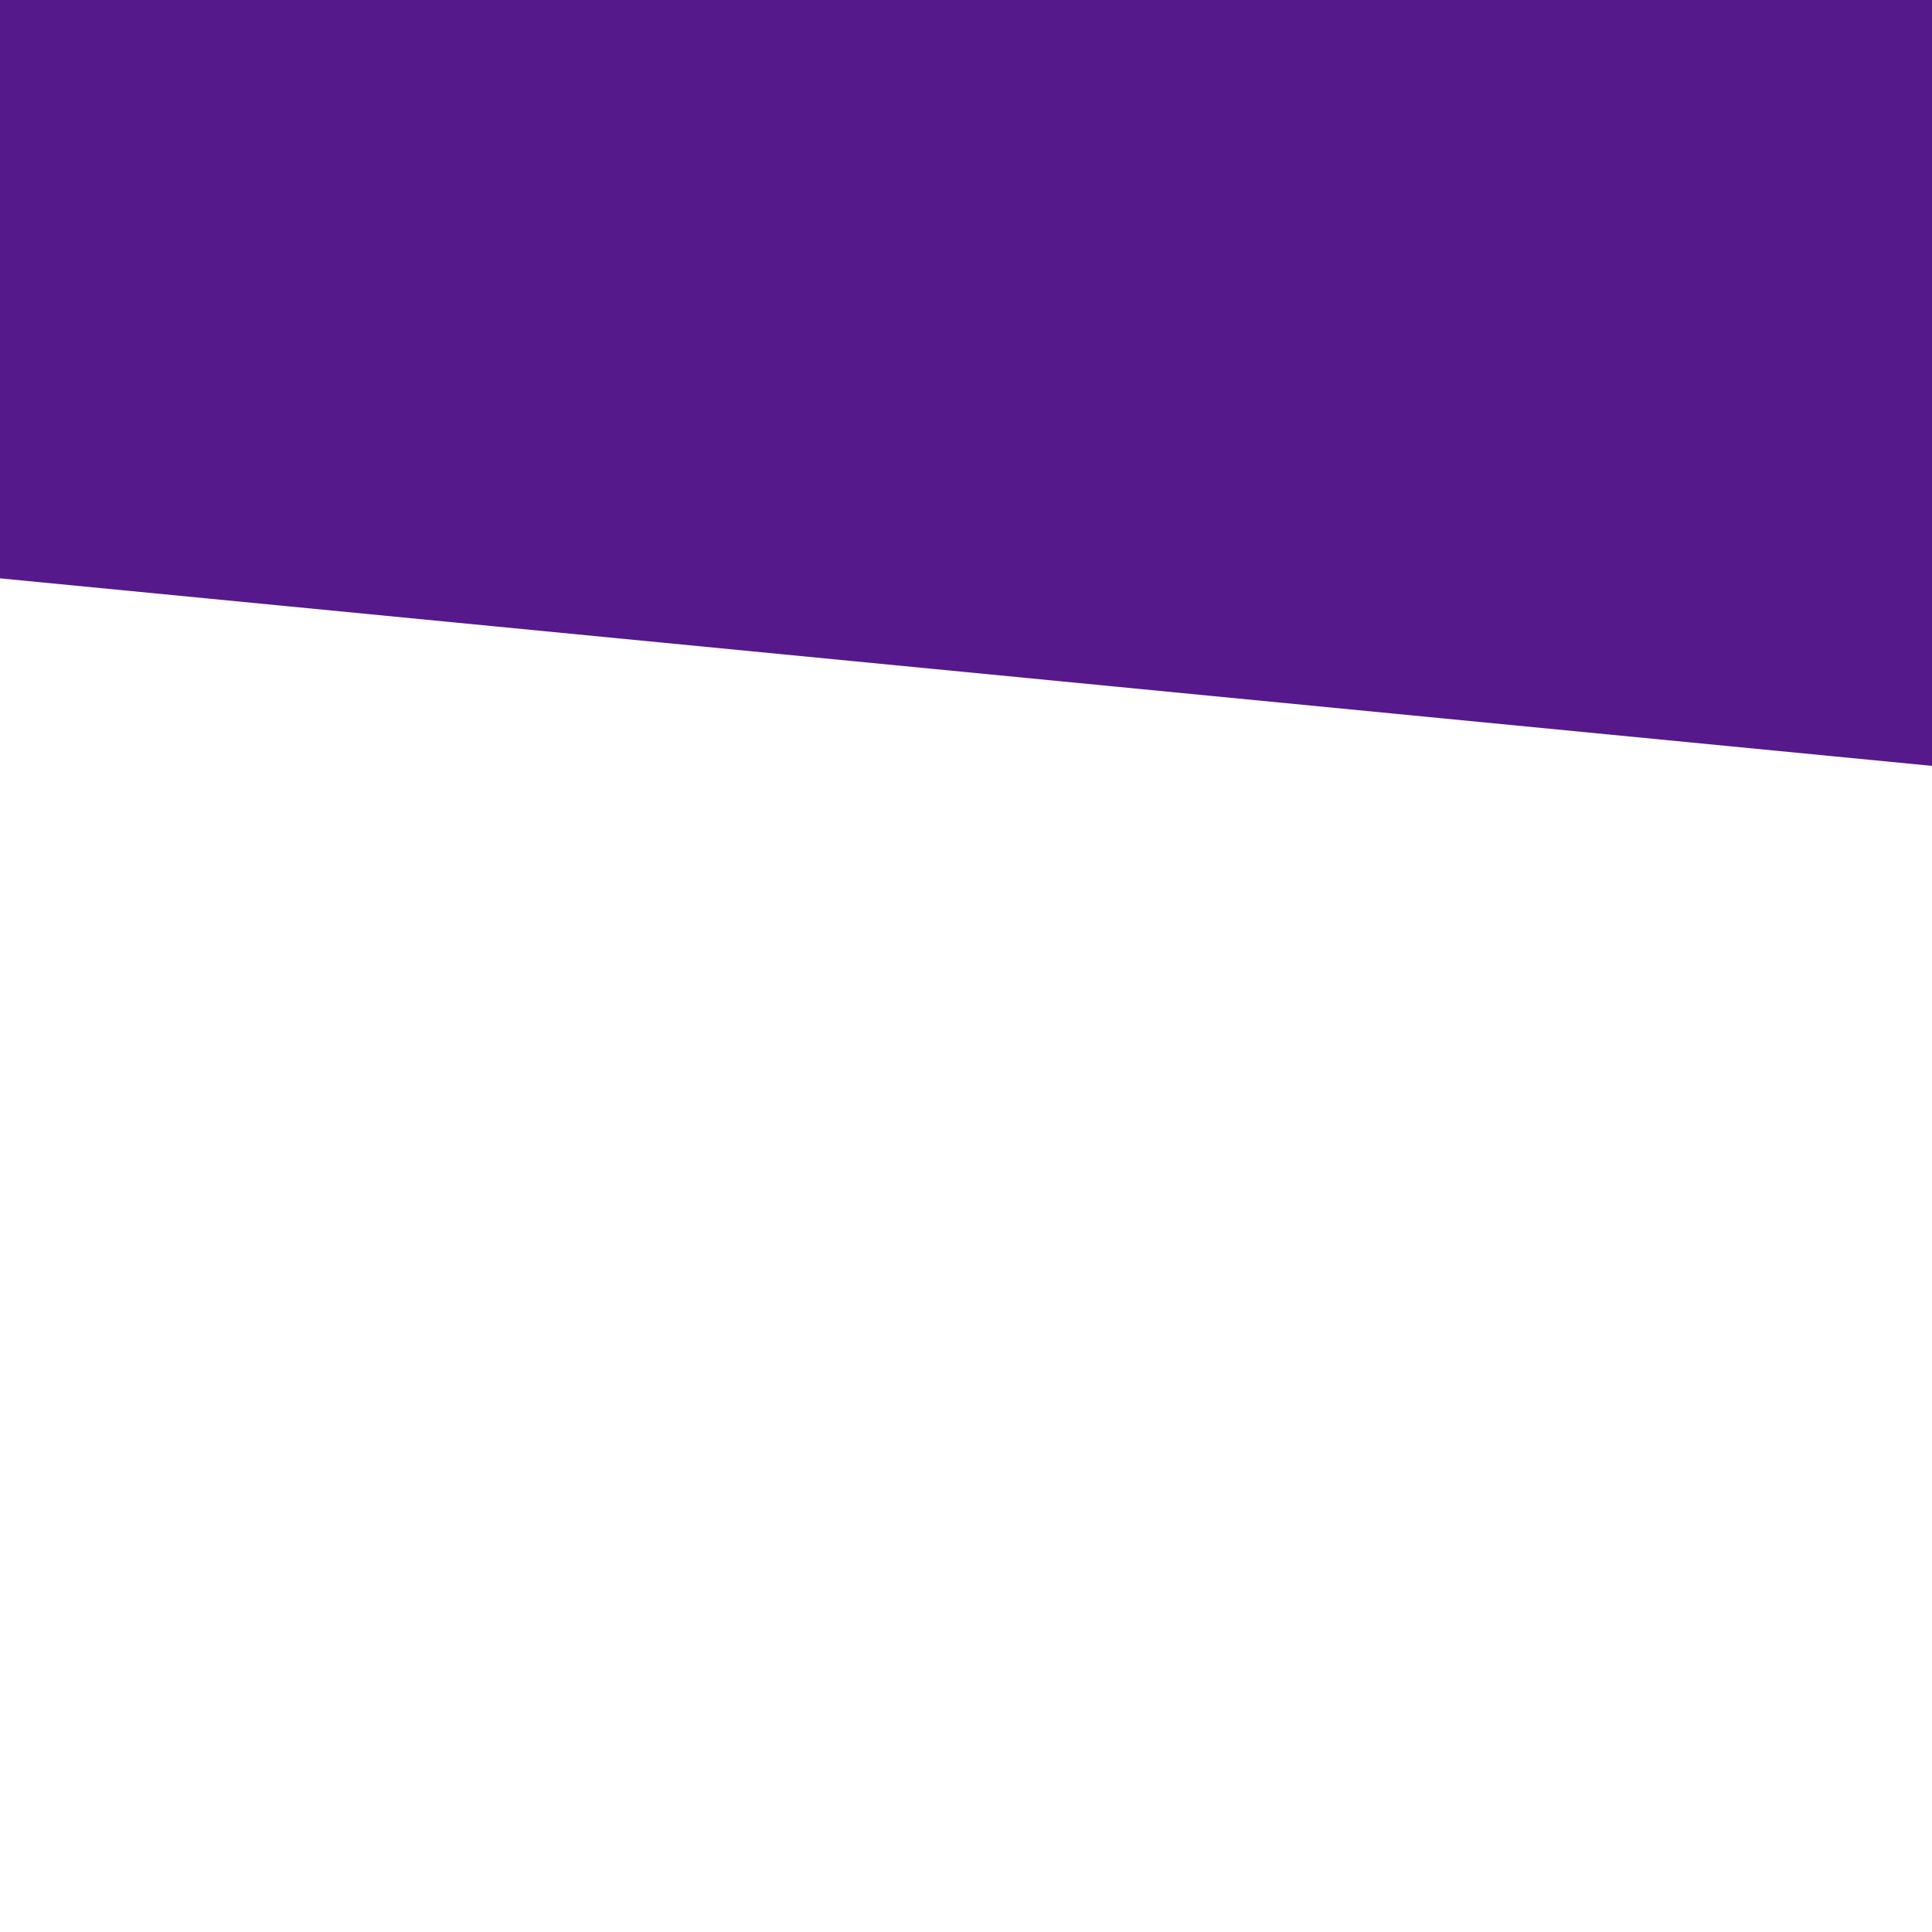
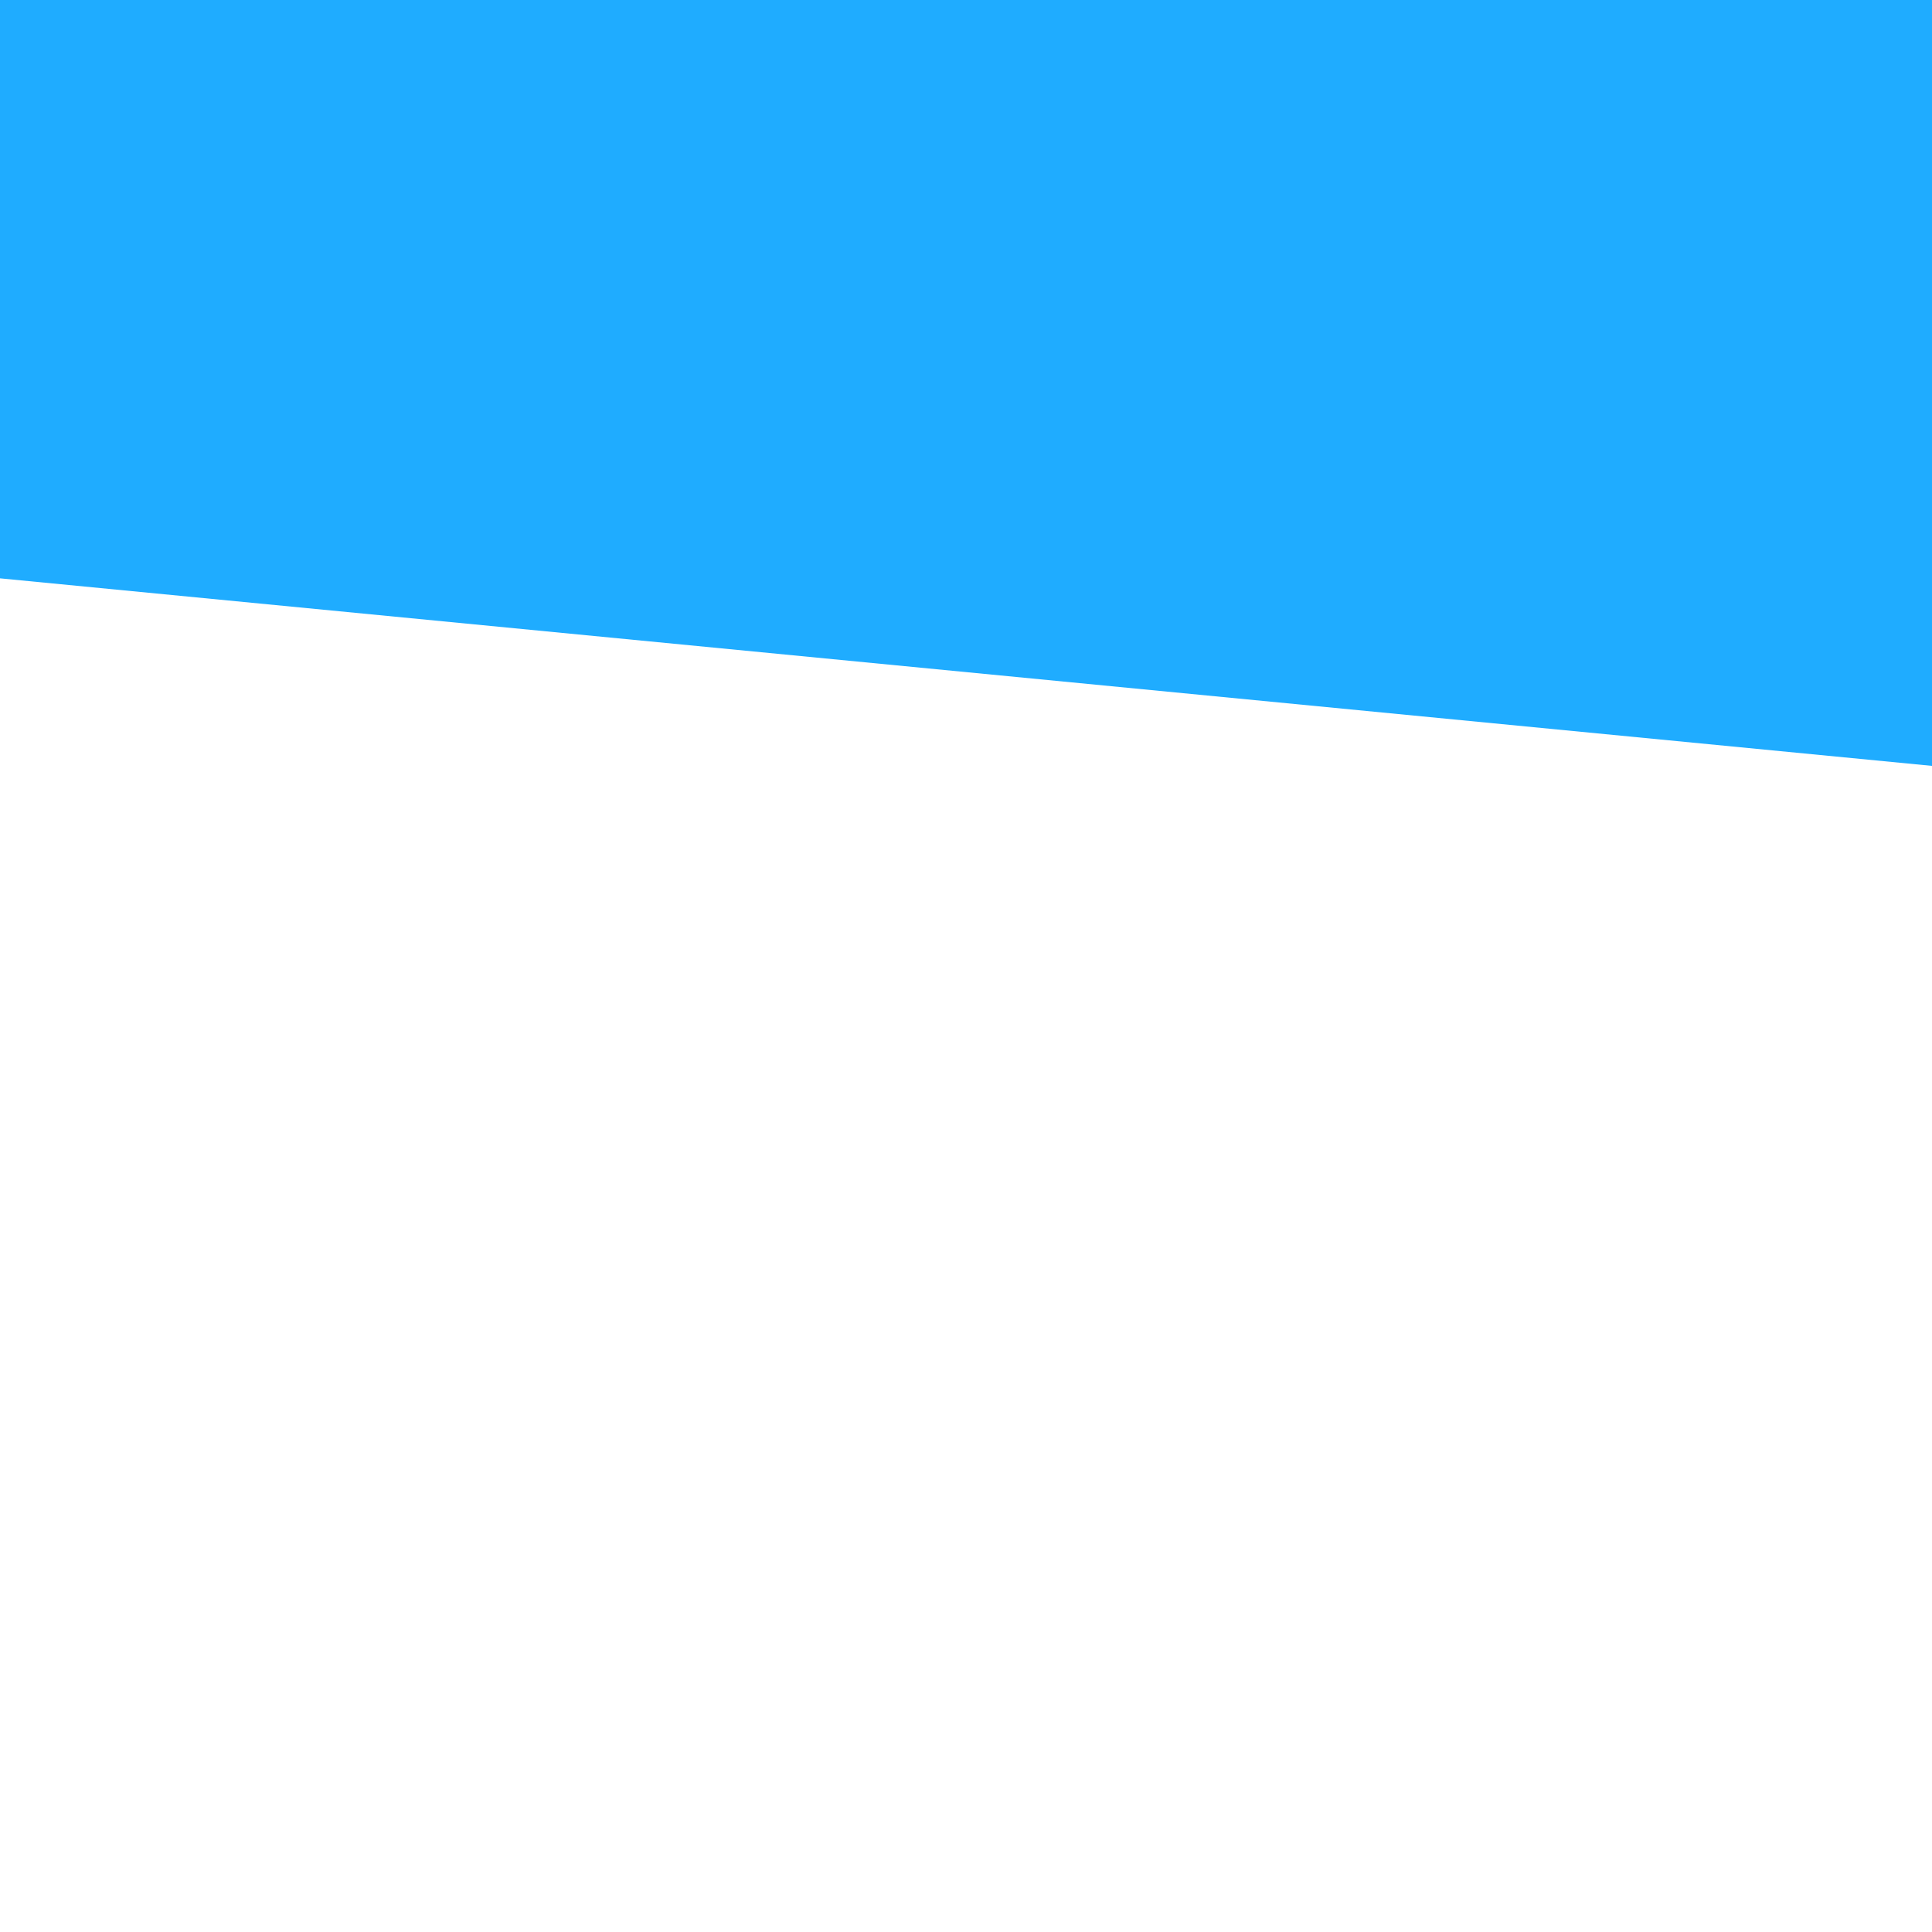
<svg xmlns="http://www.w3.org/2000/svg" xmlns:xlink="http://www.w3.org/1999/xlink" version="1.1" preserveAspectRatio="xMidYMid meet" viewBox="0 0 640 640" width="380" height="380">
  <defs>
    <path d="M4.67 -288.49L822.65 -209.08L776.44 266.95L-41.54 187.55L4.67 -288.49Z" id="i1mzDr05ID" />
  </defs>
  <g>
    <g>
      <g>
-         <use xlink:href="#i1mzDr05ID" opacity="1" fill="#55198b" />
+         <use xlink:href="#i1mzDr05ID" opacity="1" fill="#1facff" />
      </g>
    </g>
  </g>
</svg>
